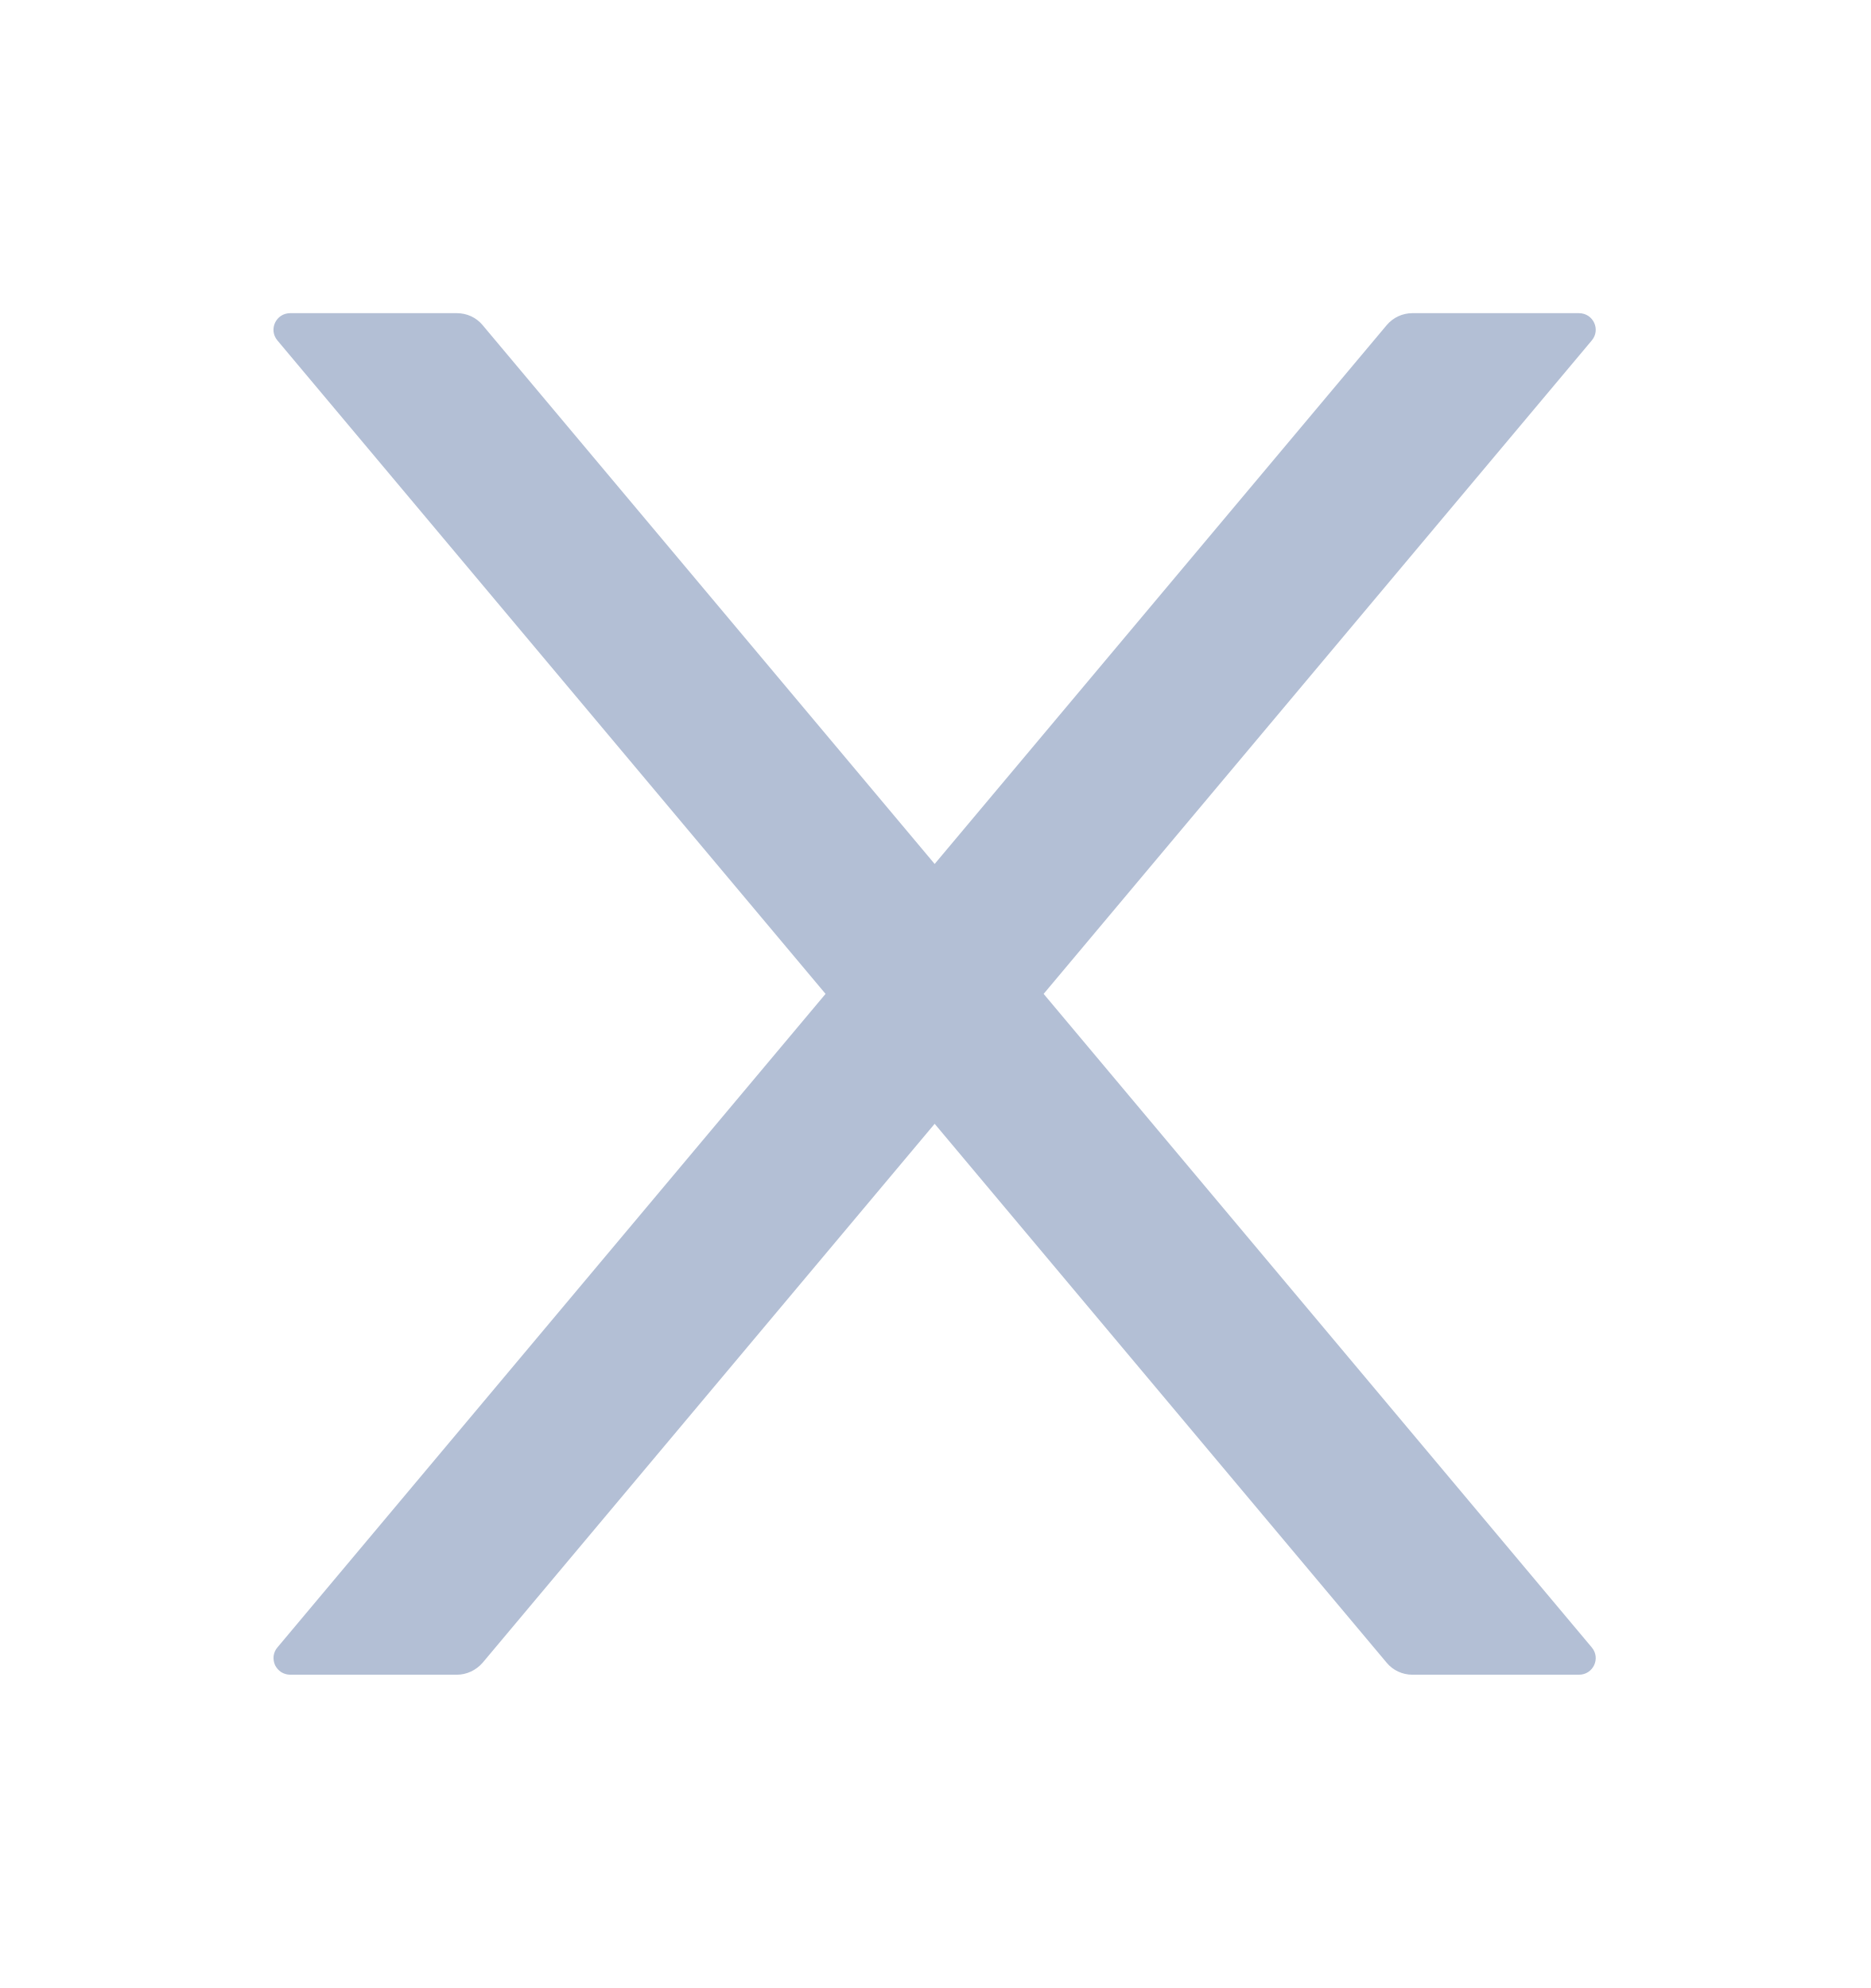
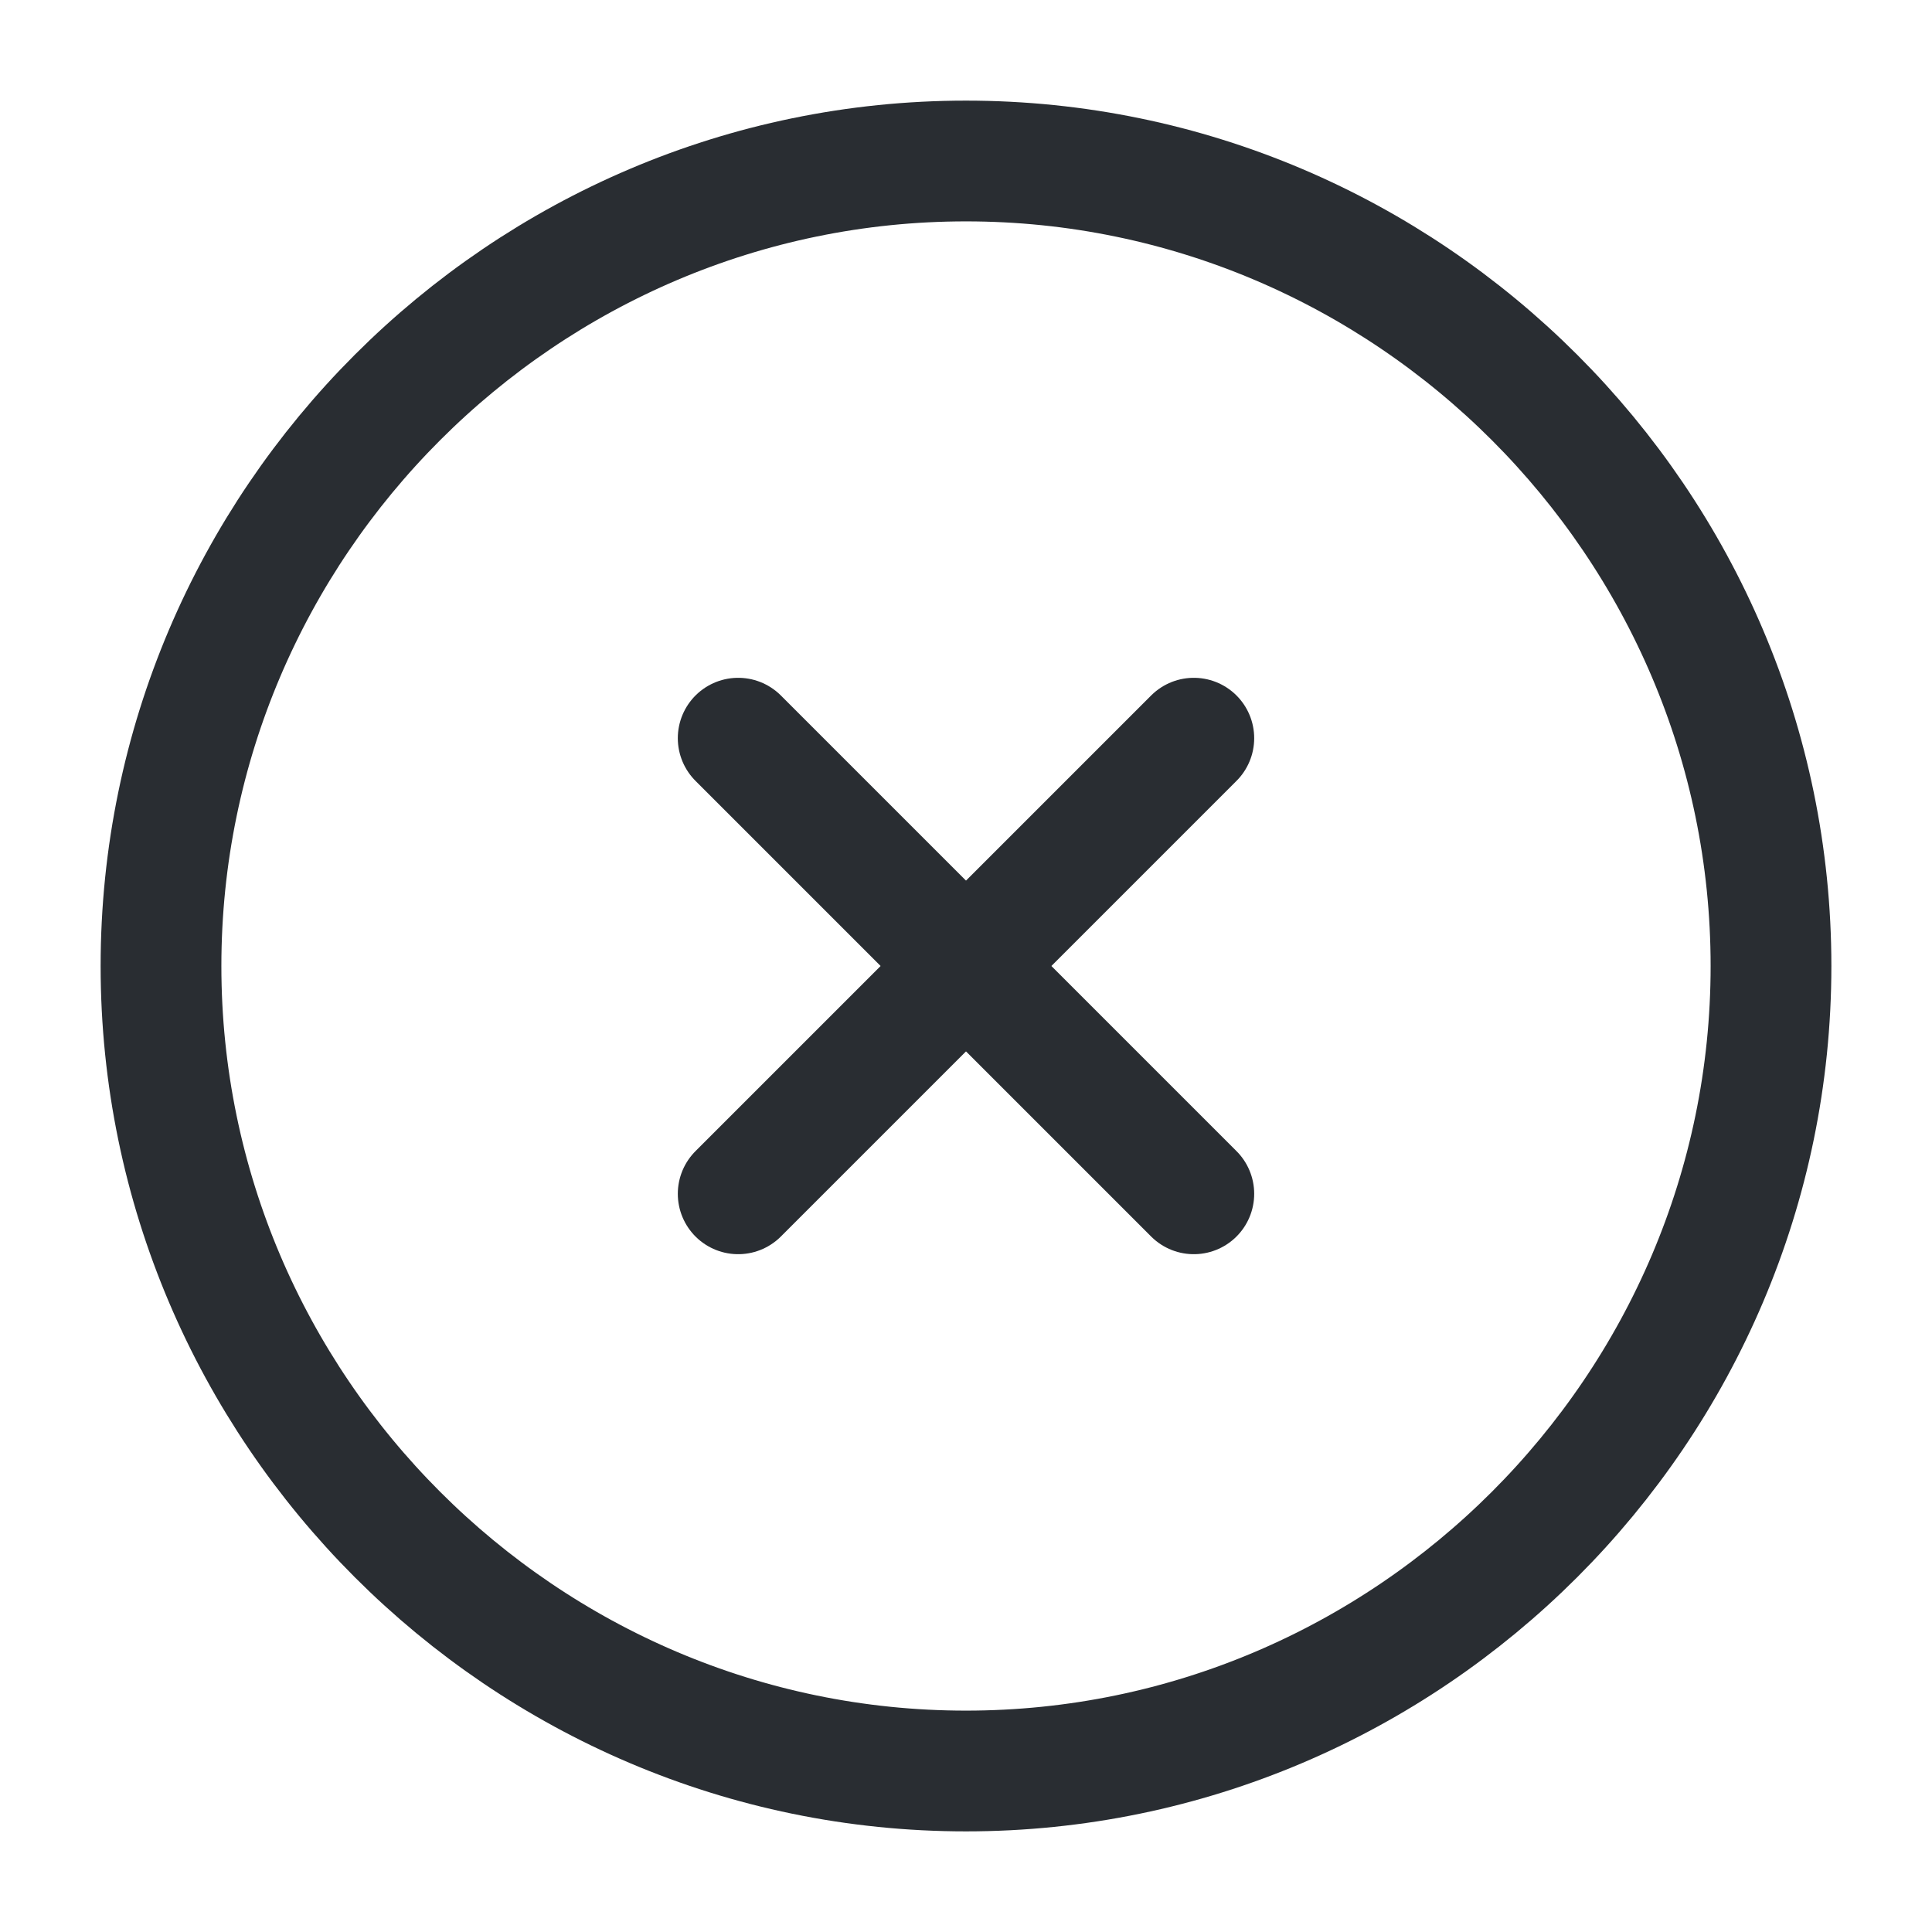
- <svg xmlns="http://www.w3.org/2000/svg" width="16" height="17" viewBox="0 0 16 17" fill="none">
-   <path d="M8.925 8.499L13.612 2.912C13.691 2.819 13.625 2.678 13.503 2.678H12.078C11.994 2.678 11.914 2.715 11.859 2.78L7.993 7.388L4.127 2.78C4.073 2.715 3.993 2.678 3.907 2.678H2.482C2.36 2.678 2.294 2.819 2.373 2.912L7.06 8.499L2.373 14.087C2.355 14.107 2.344 14.133 2.34 14.16C2.337 14.187 2.341 14.214 2.352 14.239C2.364 14.263 2.382 14.284 2.405 14.299C2.428 14.313 2.455 14.321 2.482 14.321H3.907C3.991 14.321 4.071 14.283 4.127 14.219L7.993 9.61L11.859 14.219C11.912 14.283 11.993 14.321 12.078 14.321H13.503C13.625 14.321 13.691 14.18 13.612 14.087L8.925 8.499Z" fill="#B3BFD5" />
+ <svg xmlns="http://www.w3.org/2000/svg" width="24" height="24" viewBox="0 0 24 24" fill="none">
+   <path d="M12 22C17.5 22 22 17.5 22 12C22 6.5 17.5 2 12 2C6.5 2 2 6.5 2 12C2 17.5 6.5 22 12 22Z" stroke="#292D32" stroke-width="1.5" stroke-linecap="round" stroke-linejoin="round" />
+   <path d="M9.17 14.83L14.83 9.17" stroke="#292D32" stroke-width="1.5" stroke-linecap="round" stroke-linejoin="round" />
+   <path d="M14.83 14.83L9.17 9.17" stroke="#292D32" stroke-width="1.5" stroke-linecap="round" stroke-linejoin="round" />
</svg>
